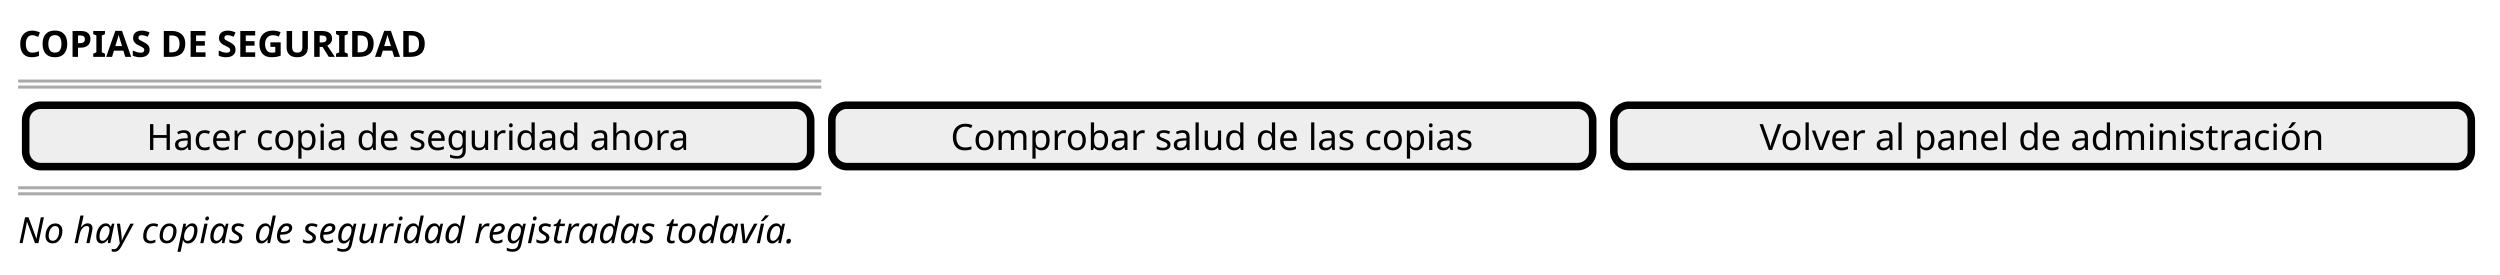
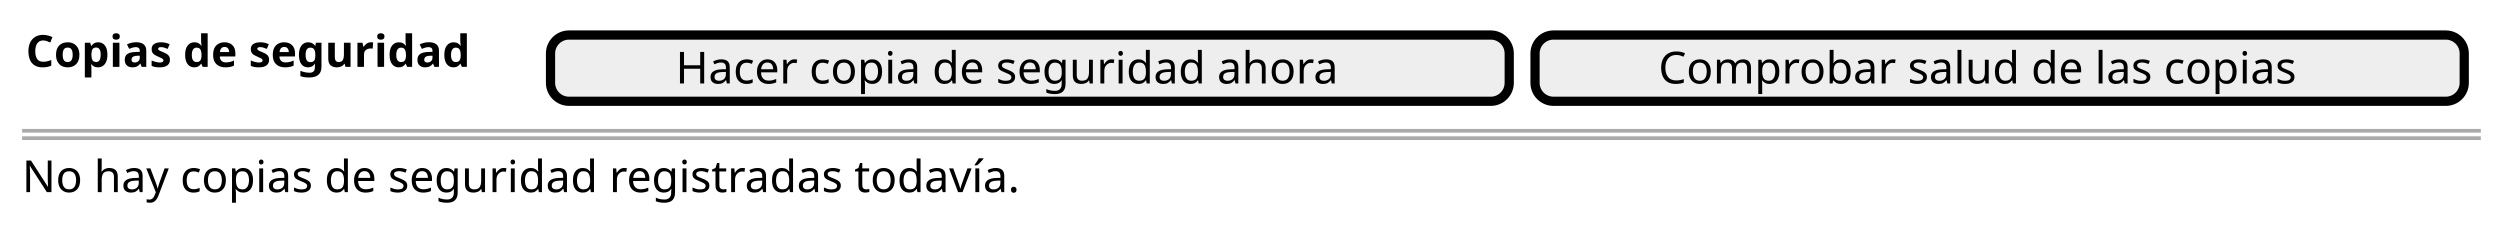
- <svg xmlns="http://www.w3.org/2000/svg" version="1.1" data-diagram-type="SALT" style="width:828px;height:91px;background:#FFFFFF;" width="828px" height="91px" viewBox="0 0 828 91" zoomAndPan="magnify" preserveAspectRatio="none" contentStyleType="text/css">
+ <svg xmlns="http://www.w3.org/2000/svg" version="1.1" data-diagram-type="SALT" style="width:678px;height:61px;background:#FFFFFF;" width="678px" height="61px" viewBox="0 0 678 61" zoomAndPan="magnify" preserveAspectRatio="none" contentStyleType="text/css">
  <defs />
  <g font-family="sans-serif" lengthAdjust="spacing">
-     <text x="6" y="18.828" fill="#000" font-size="12" textLength="135.481" font-weight="700">COPIAS DE SEGURIDAD</text>
-     <line x1="6" y1="26.844" x2="272" y2="26.844" style="stroke:#AAA;stroke-width:1;" />
-     <line x1="6" y1="28.844" x2="272" y2="28.844" style="stroke:#AAA;stroke-width:1;" />
-     <rect x="8.5" y="34.844" width="260" height="20.344" fill="#EEE" style="stroke:#000;stroke-width:2.5;" rx="5" ry="5" />
-     <text x="48.541" y="49.672" fill="#000" font-size="12" textLength="179.917">Hacer copia de seguridad ahora</text>
-     <rect x="275.5" y="34.844" width="252" height="20.344" fill="#EEE" style="stroke:#000;stroke-width:2.5;" rx="5" ry="5" />
-     <text x="314.859" y="49.672" fill="#000" font-size="12" textLength="173.281">Comprobar salud de las copias</text>
-     <rect x="534.5" y="34.844" width="284" height="20.344" fill="#EEE" style="stroke:#000;stroke-width:2.5;" rx="5" ry="5" />
-     <text x="582.767" y="49.672" fill="#000" font-size="12" textLength="187.465">Volver al panel de administración</text>
-     <line x1="6" y1="62.188" x2="272" y2="62.188" style="stroke:#AAA;stroke-width:1;" />
-     <line x1="6" y1="64.188" x2="272" y2="64.188" style="stroke:#AAA;stroke-width:1;" />
-     <text x="6" y="80.516" fill="#000" font-size="12" textLength="257.762" font-style="italic">No hay copias de seguridad registradas todavía.</text>
+     <text x="7" y="18.139" fill="#000" font-size="12" textLength="137.801" font-weight="700">Copias de seguridad</text>
+     <rect x="149.301" y="9.5" width="260" height="17.969" fill="#EEE" style="stroke:#000;stroke-width:2.5;" rx="5" ry="5" />
+     <text x="183.254" y="22.639" fill="#000" font-size="12" textLength="192.094">Hacer copia de seguridad ahora</text>
+     <rect x="416.301" y="9.5" width="252" height="17.969" fill="#EEE" style="stroke:#000;stroke-width:2.5;" rx="5" ry="5" />
+     <text x="449.77" y="22.639" fill="#000" font-size="12" textLength="185.063">Comprobar salud de las copias</text>
+     <line x1="6" y1="35.469" x2="672.801" y2="35.469" style="stroke:#AAA;stroke-width:1;" />
+     <line x1="6" y1="37.469" x2="672.801" y2="37.469" style="stroke:#AAA;stroke-width:1;" />
+     <text x="6" y="52.107" fill="#000" font-size="12" textLength="290.83">No hay copias de seguridad registradas todavía.</text>
  </g>
</svg>
